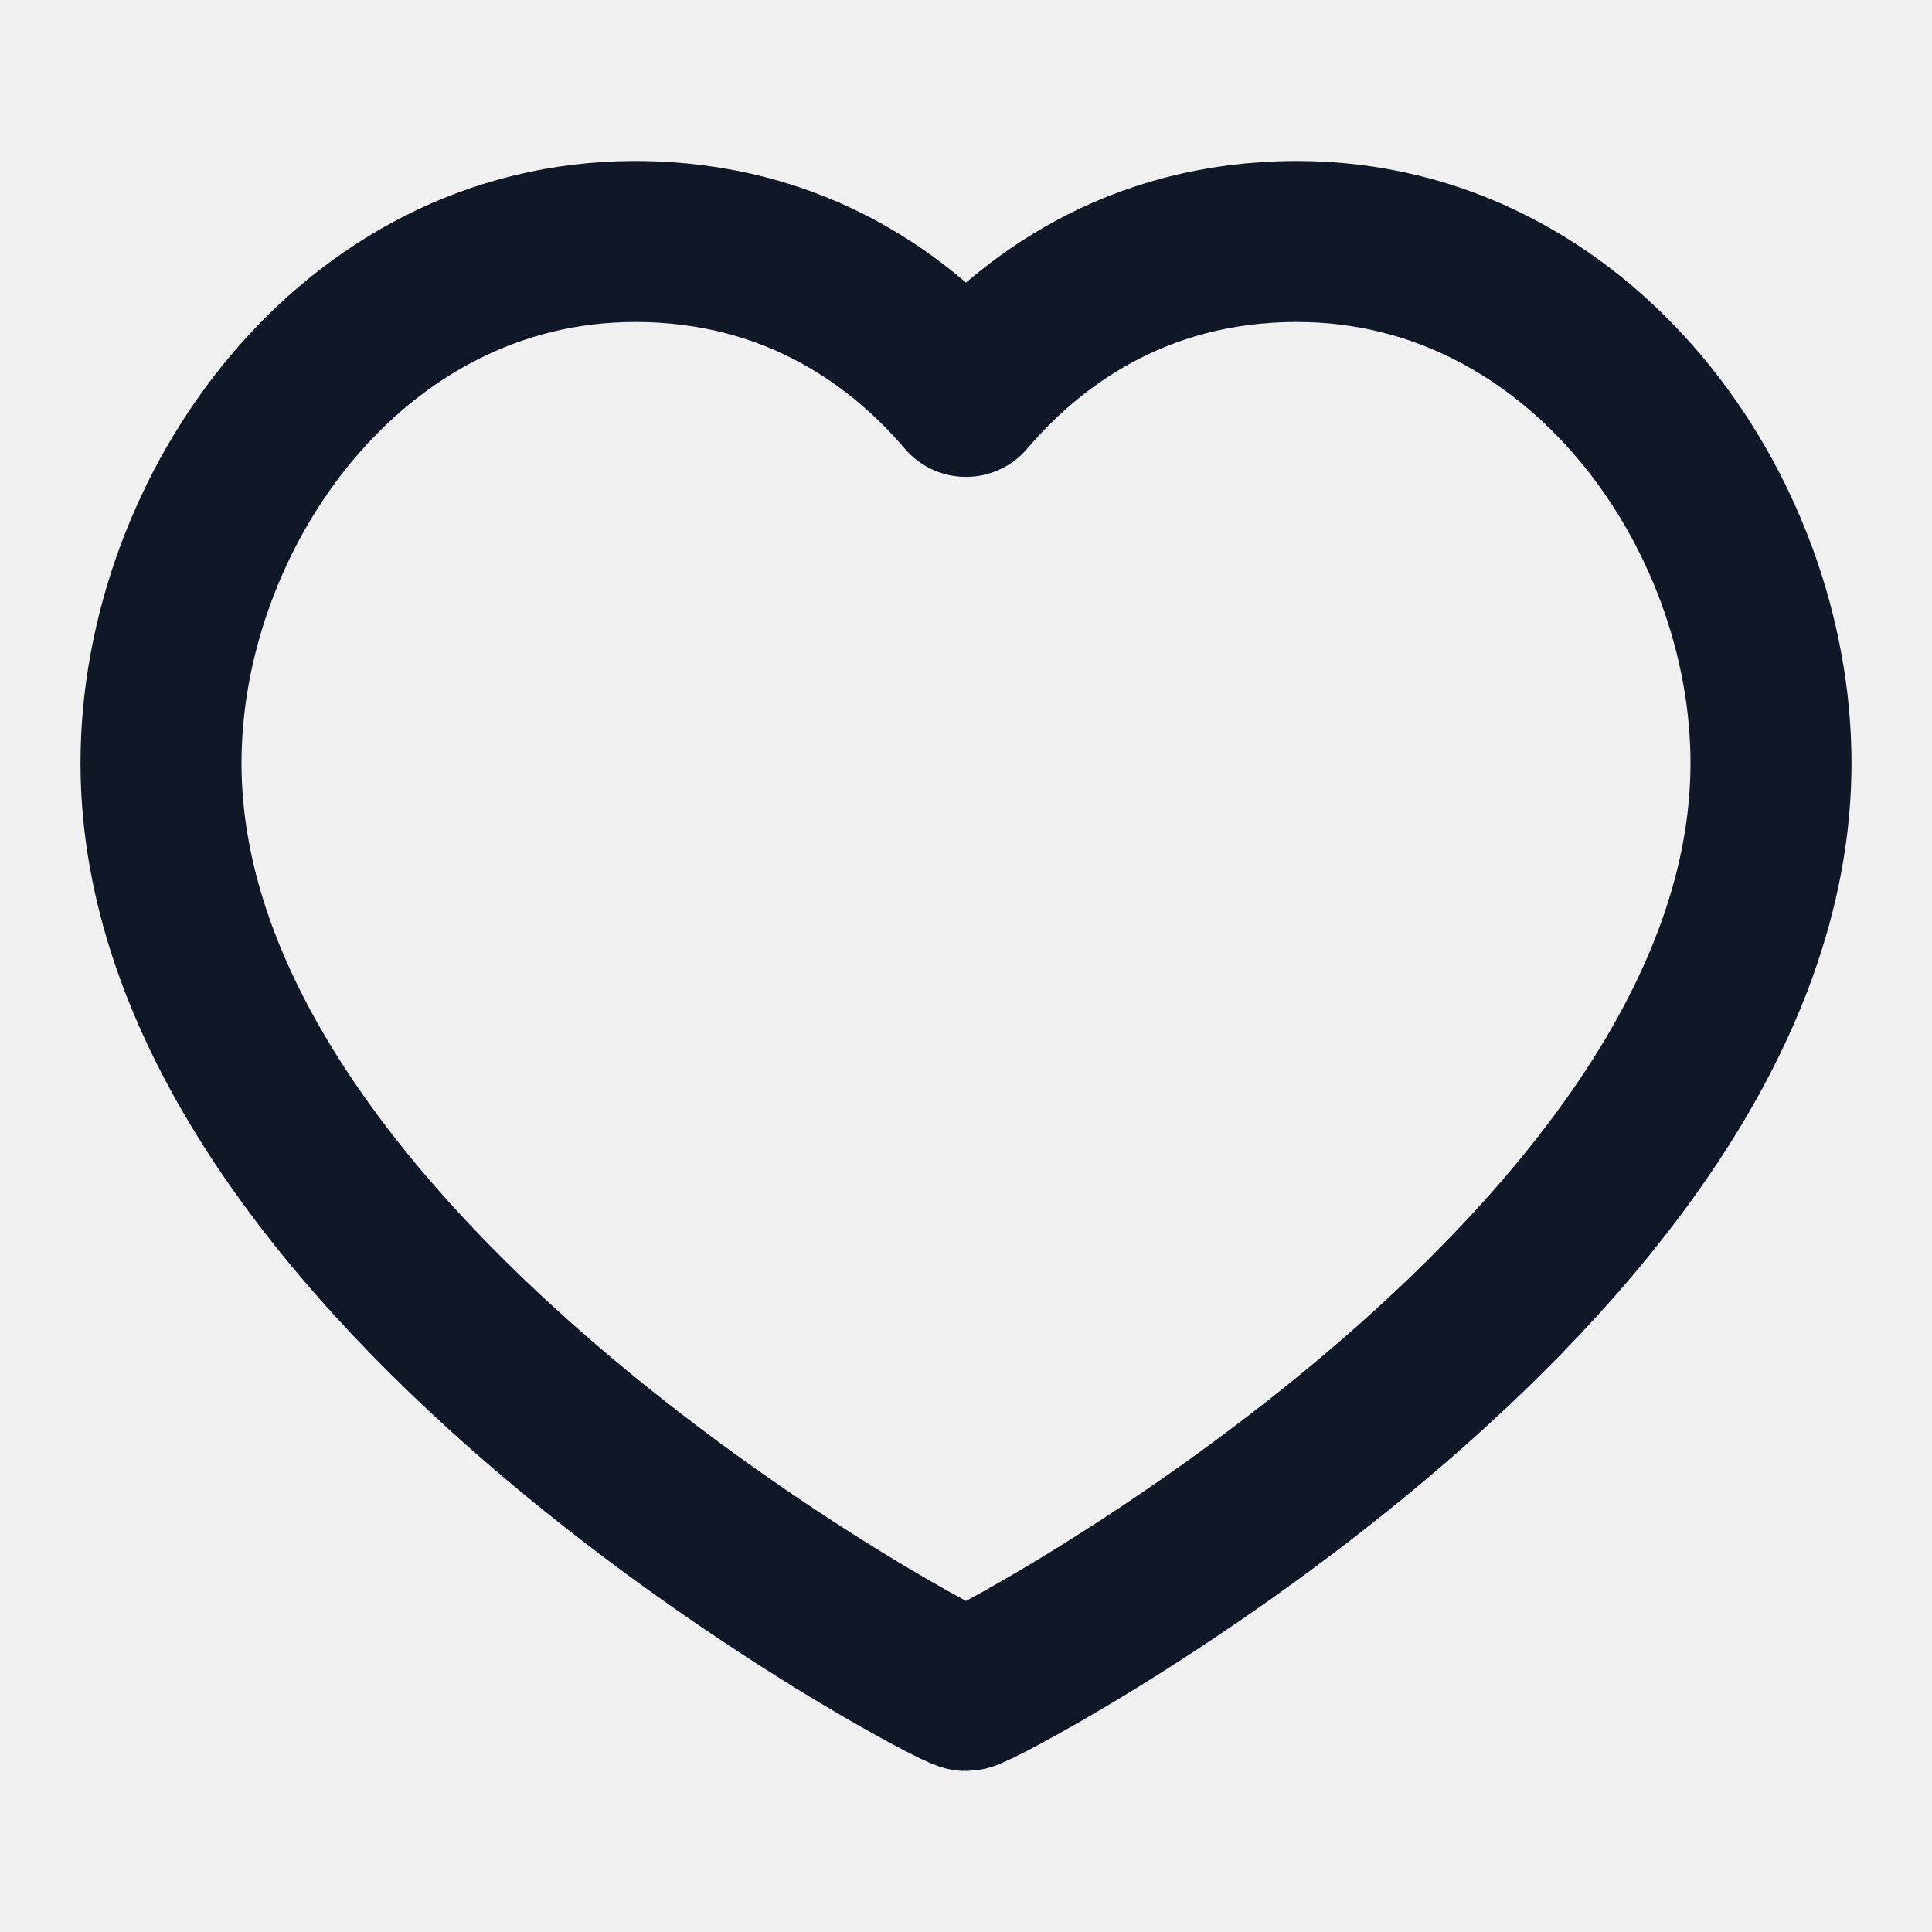
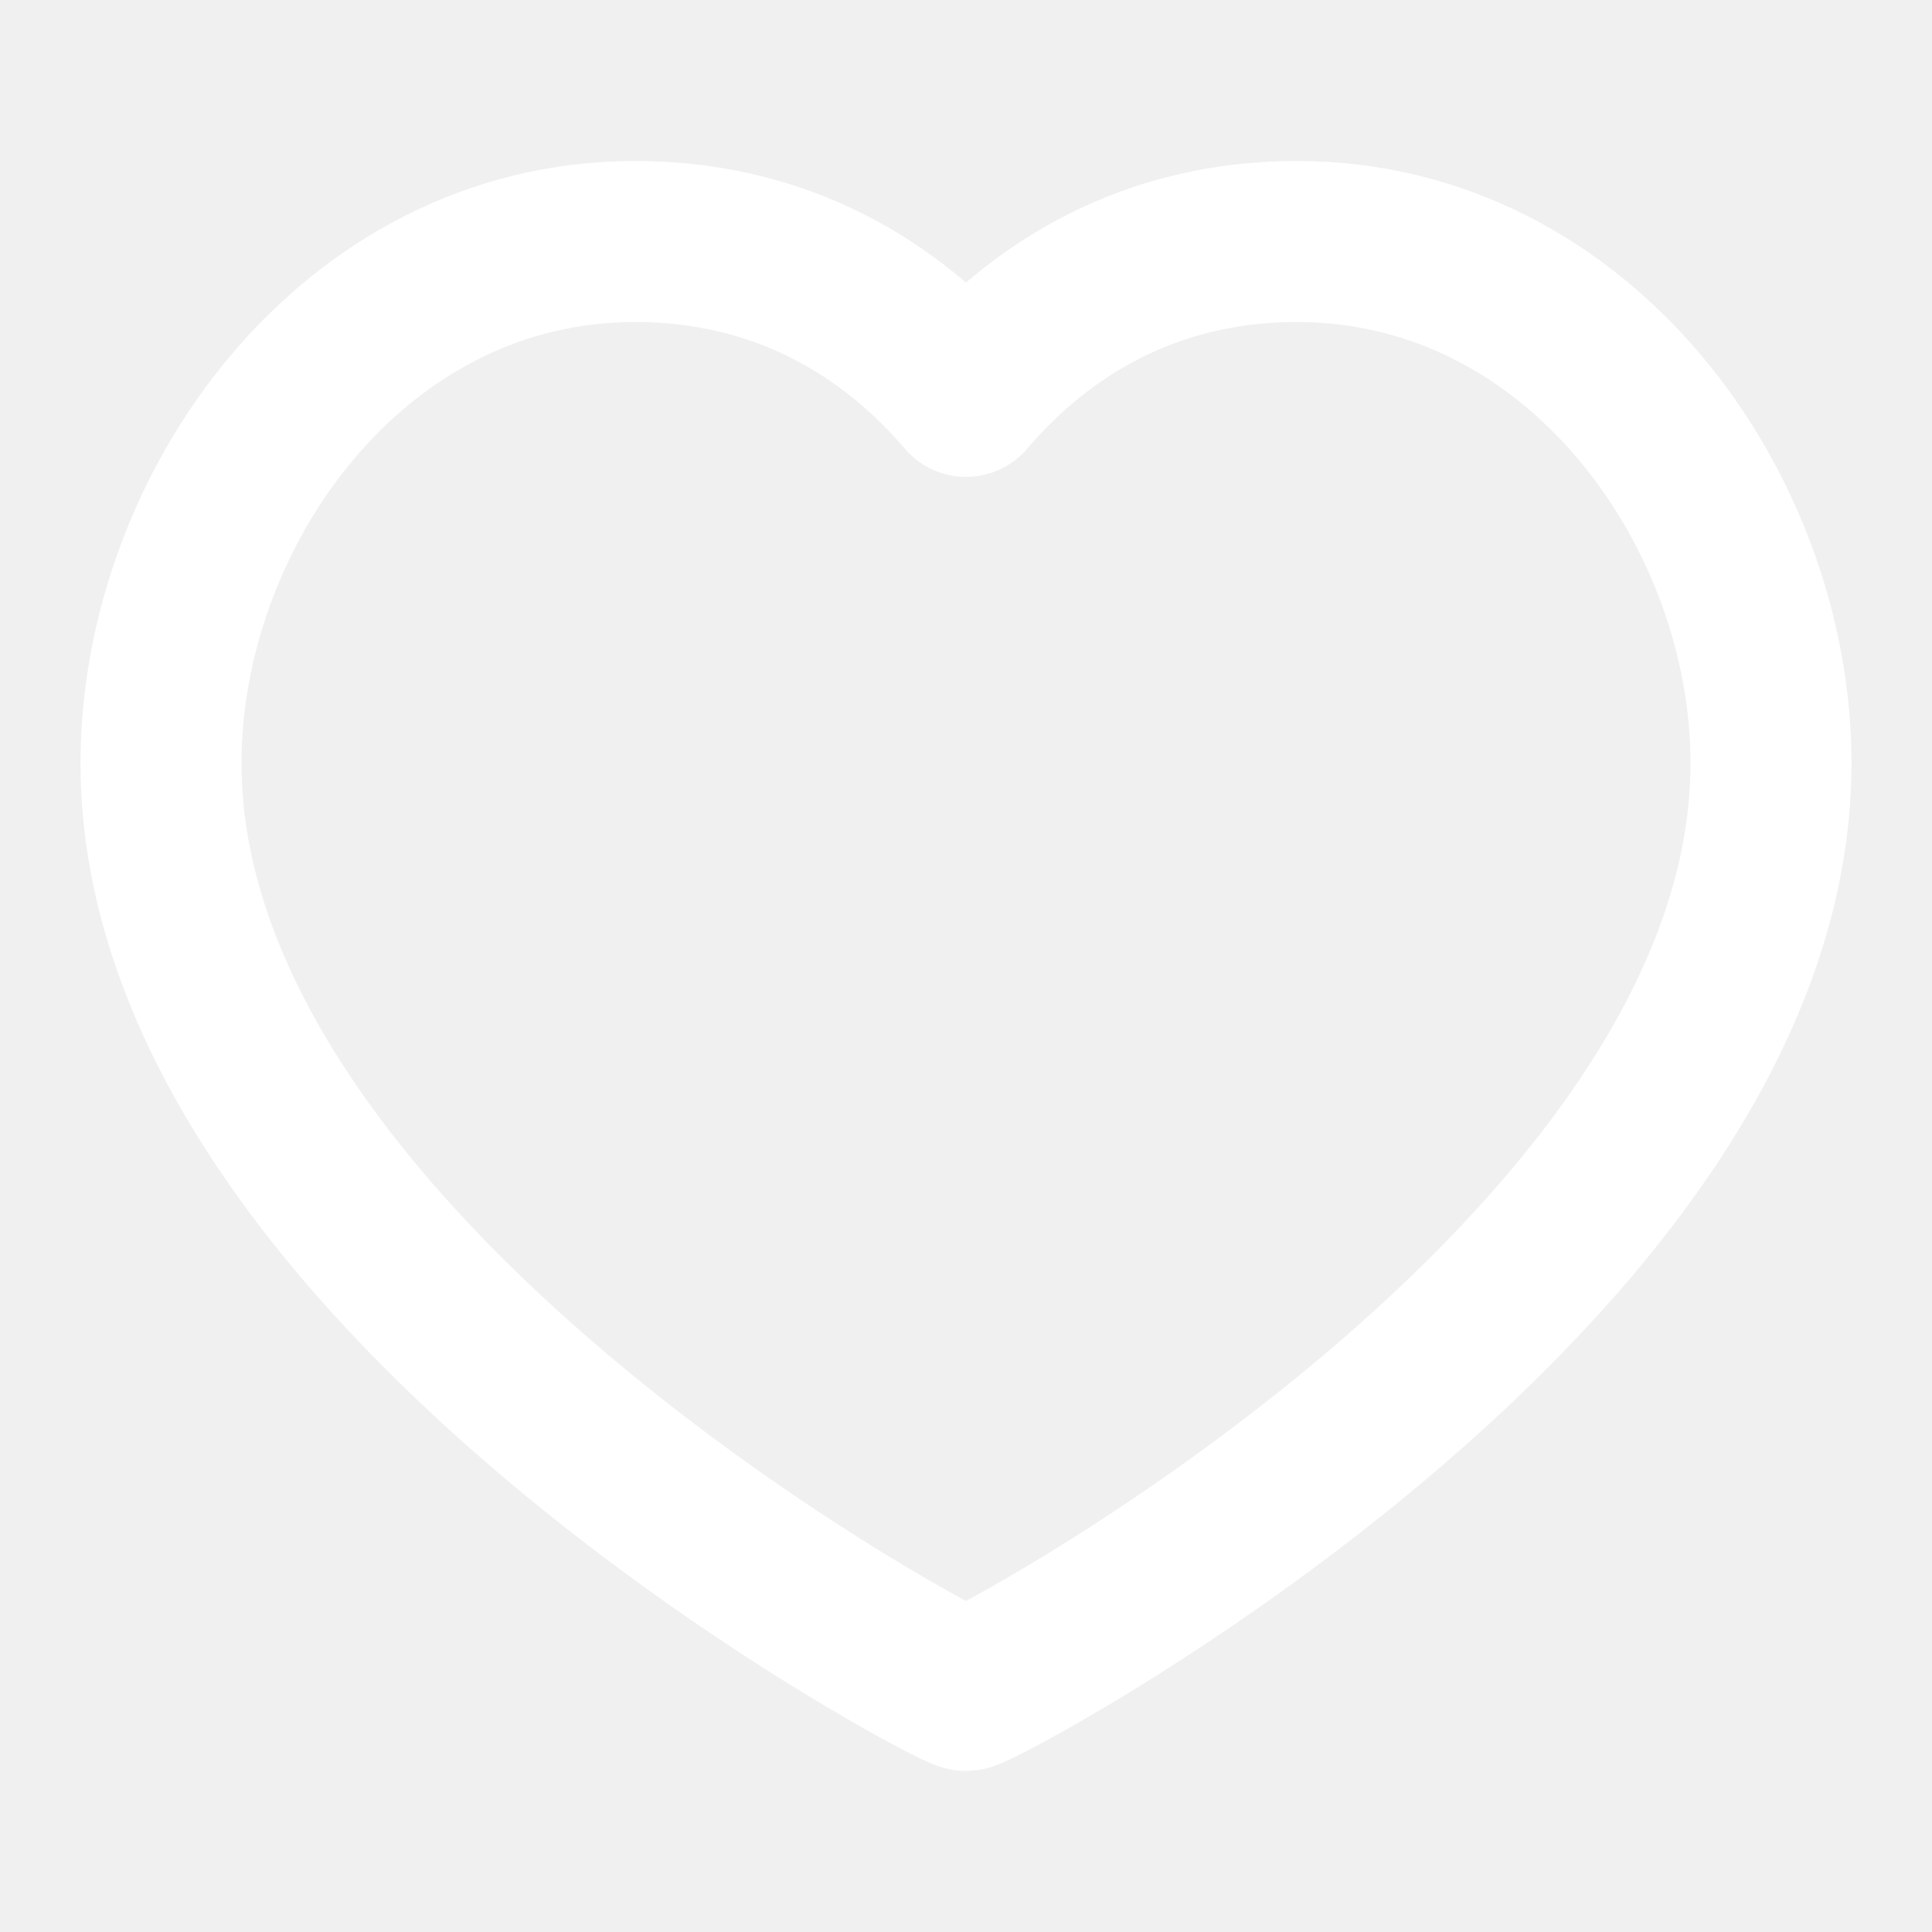
<svg xmlns="http://www.w3.org/2000/svg" width="24" height="24" viewBox="0 0 24 24" fill="none">
-   <path d="M16.111 3C19.633 3 22 6.353 22 9.48C22 15.814 12.178 21 12 21C11.822 21 2 15.814 2 9.48C2 6.353 4.367 3 7.889 3C9.911 3 11.233 4.024 12 4.924C12.767 4.024 14.089 3 16.111 3Z" stroke="#101828" stroke-width="2" stroke-linecap="round" stroke-linejoin="round" />
+   <path d="M16.111 3C19.633 3 22 6.353 22 9.48C22 15.814 12.178 21 12 21C11.822 21 2 15.814 2 9.48C2 6.353 4.367 3 7.889 3C9.911 3 11.233 4.024 12 4.924C12.767 4.024 14.089 3 16.111 3Z" stroke="white" stroke-width="2" stroke-linecap="round" stroke-linejoin="round" />
</svg>
